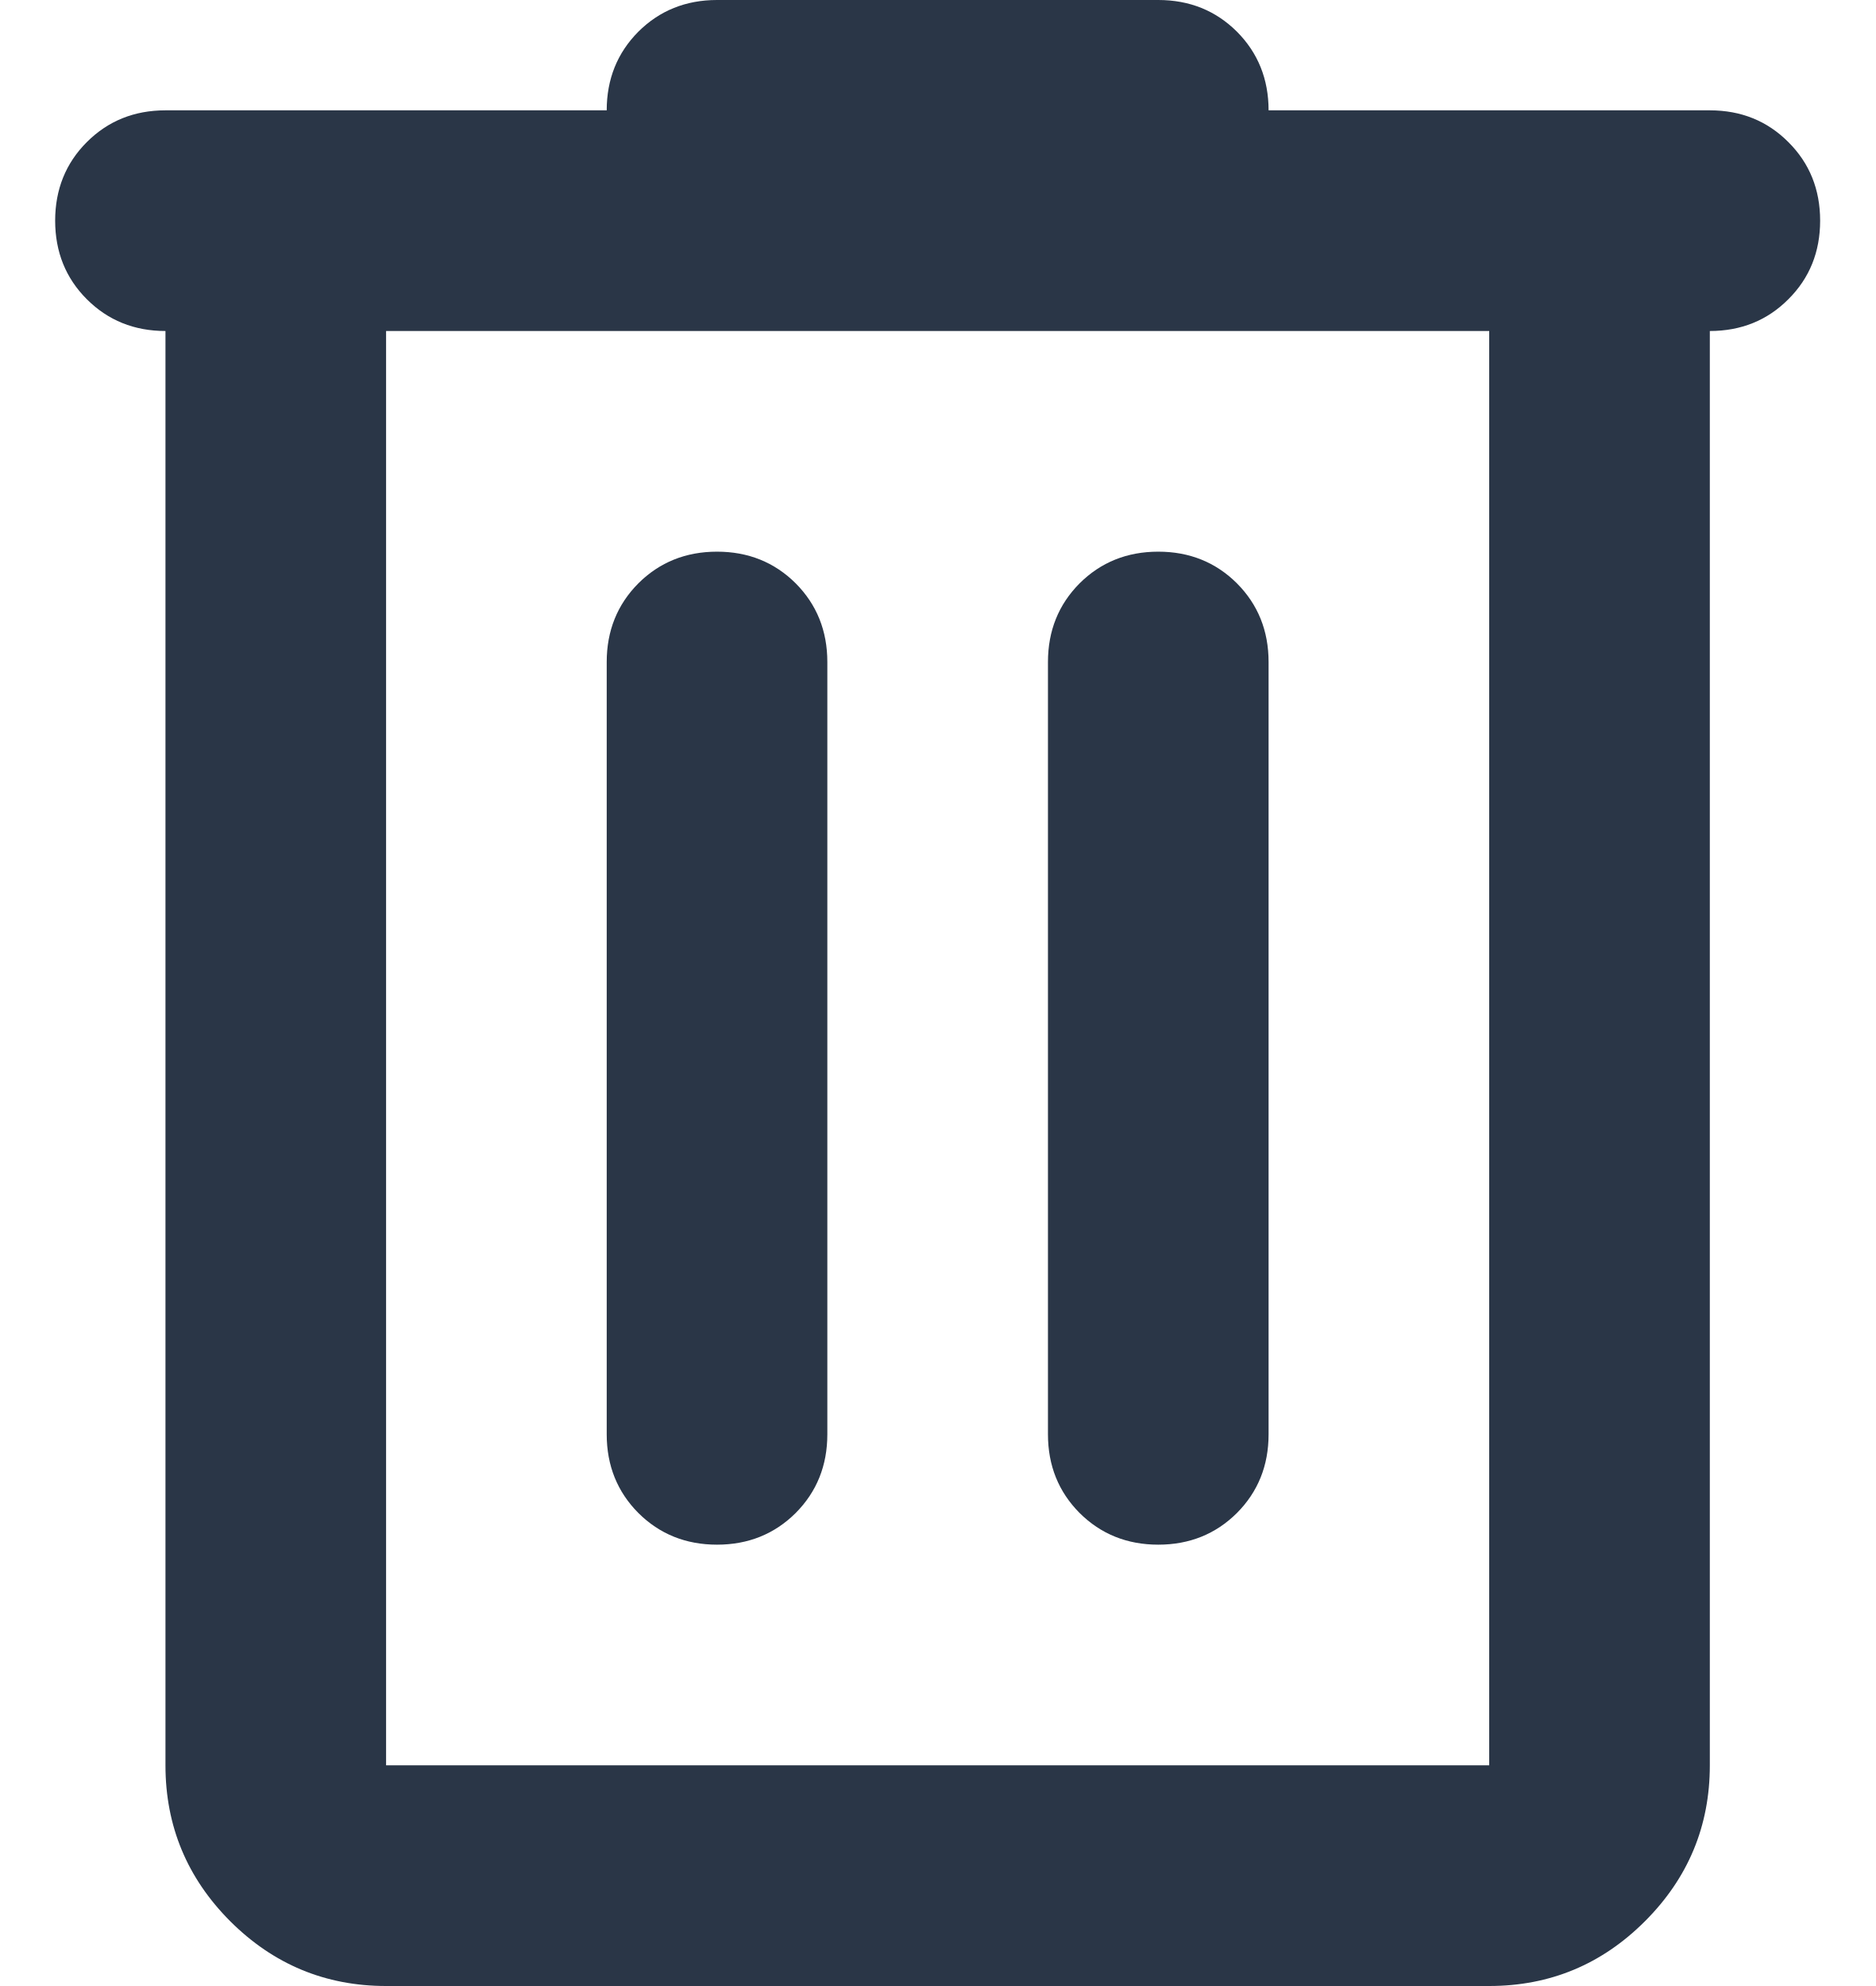
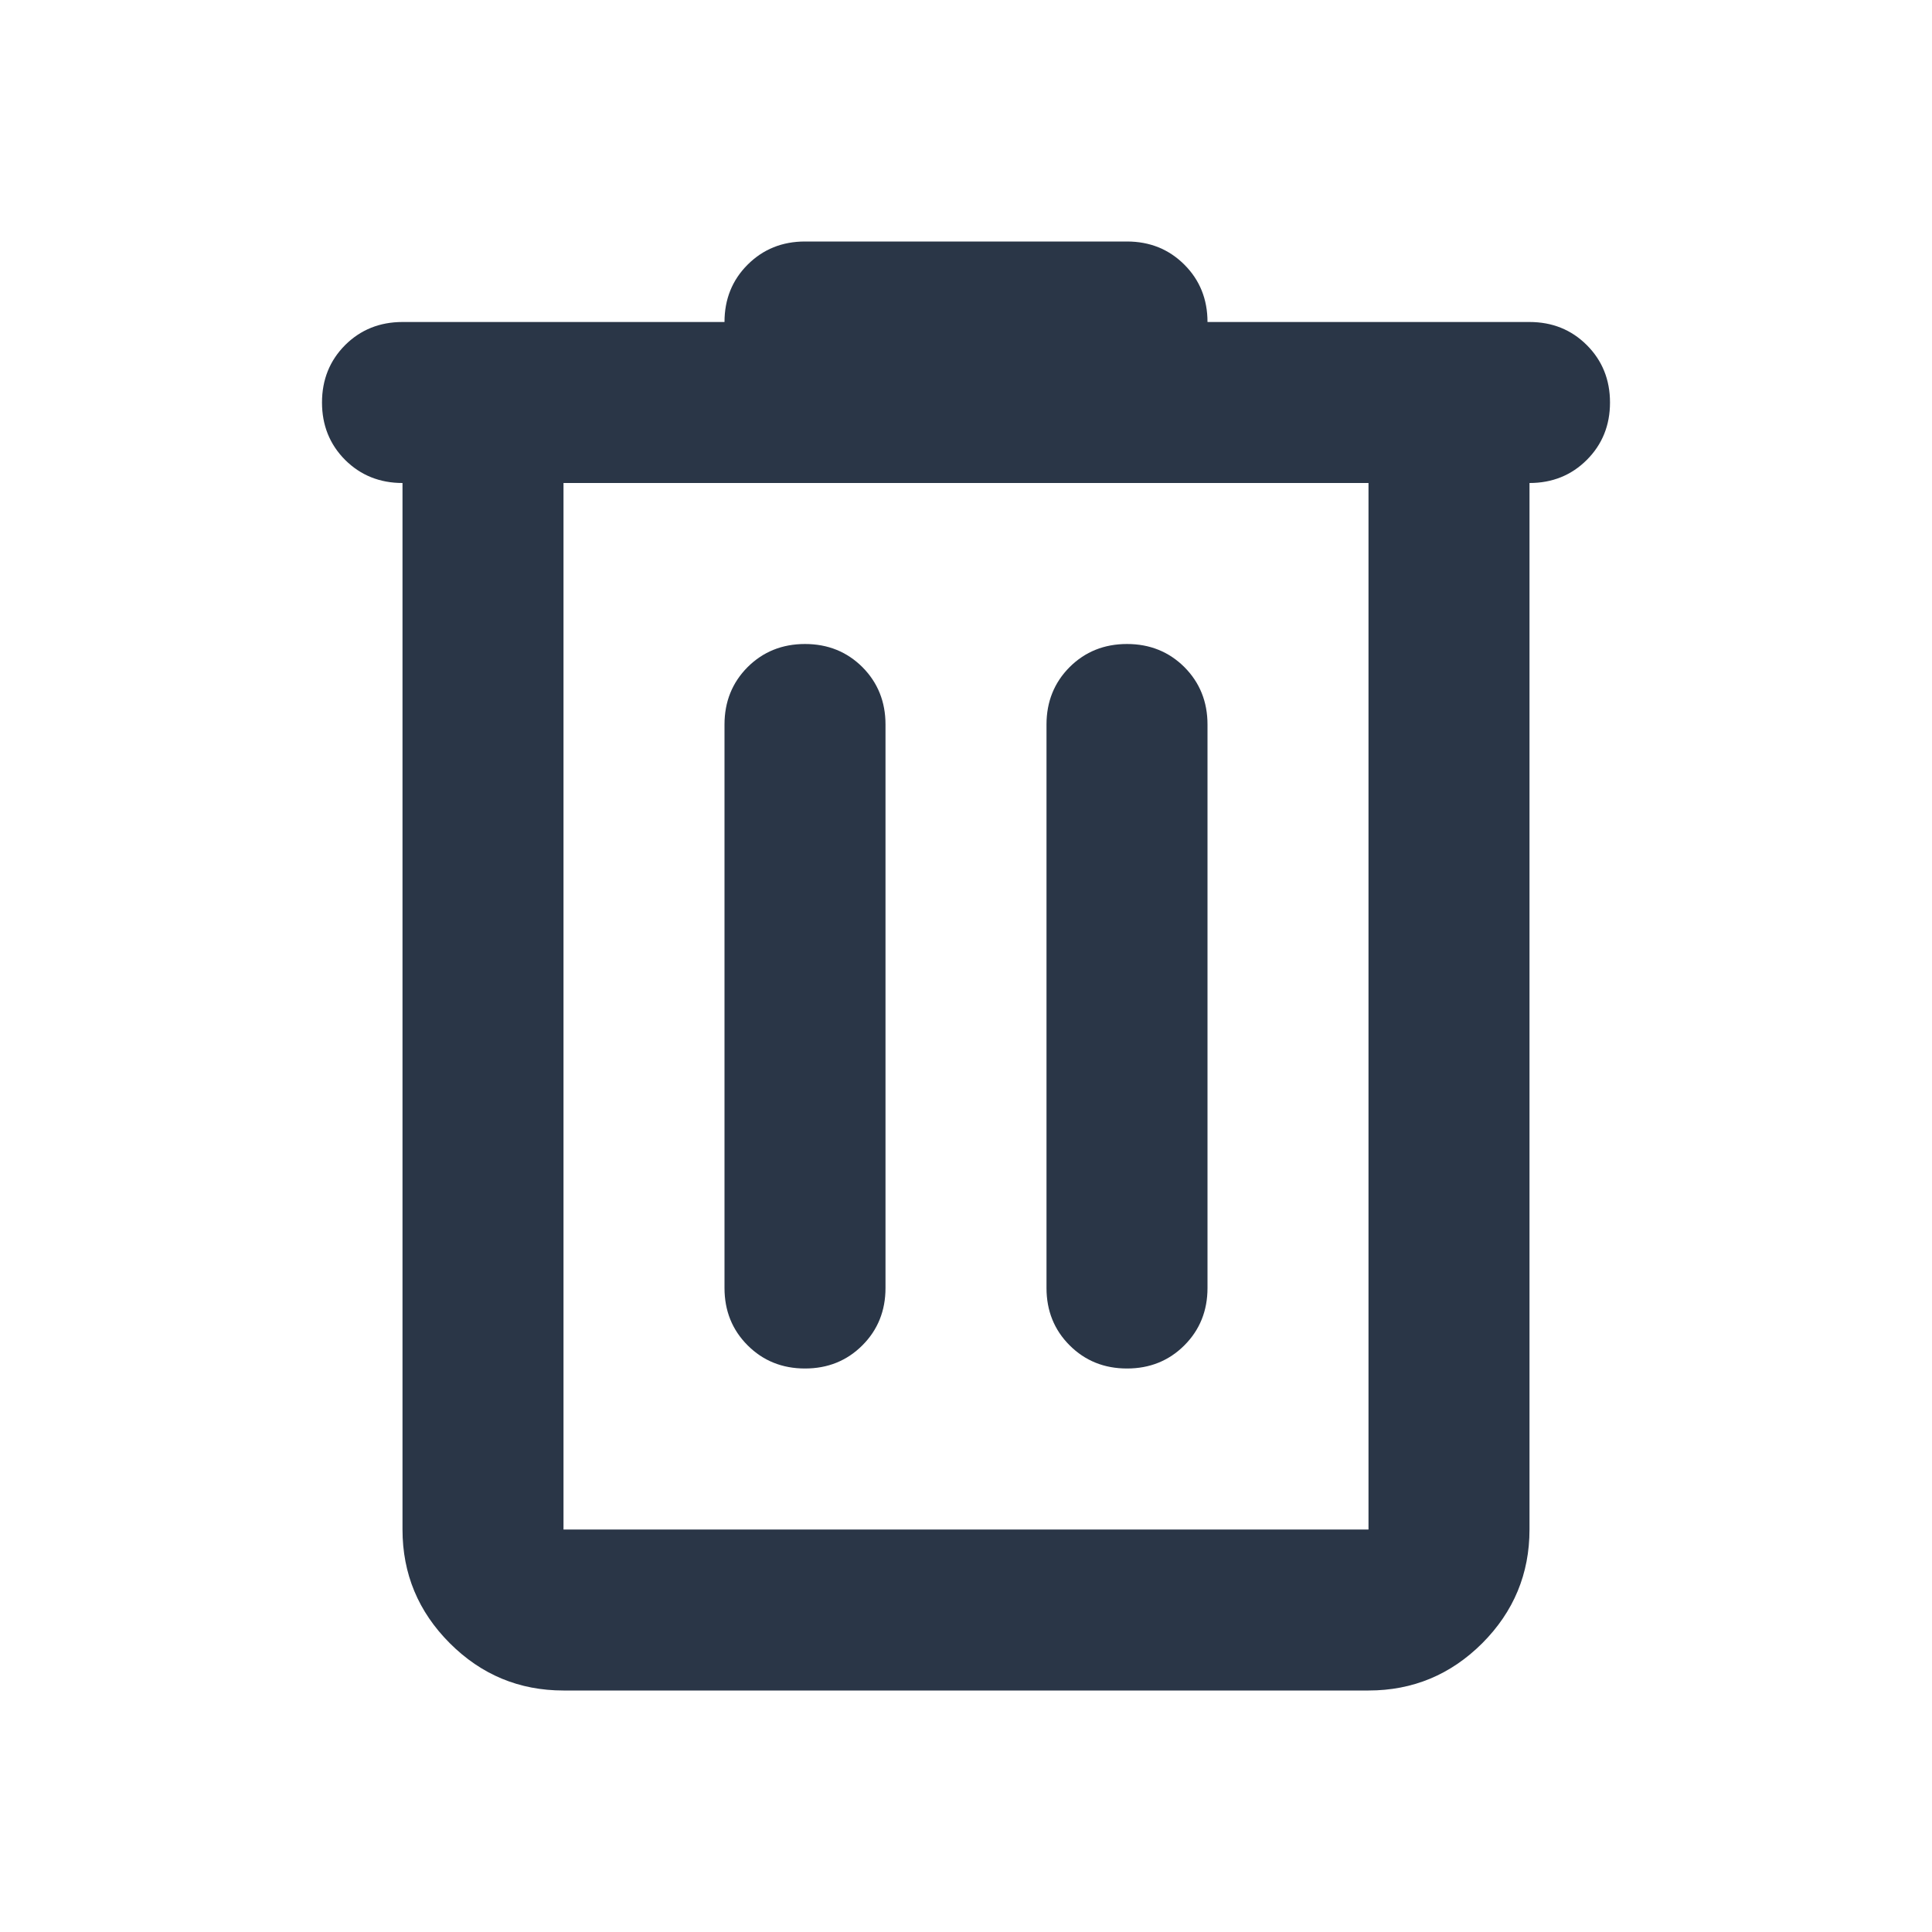
- <svg xmlns="http://www.w3.org/2000/svg" width="17" height="18" viewBox="0 0 17 18" fill="none">
-   <path d="M3.5 18C2.95 18 2.479 17.804 2.087 17.413C1.696 17.021 1.5 16.55 1.5 16V3C1.217 3 0.979 2.904 0.787 2.712C0.596 2.521 0.5 2.283 0.5 2C0.5 1.717 0.596 1.479 0.787 1.288C0.979 1.096 1.217 1 1.5 1H5.5C5.5 0.717 5.596 0.479 5.787 0.287C5.979 0.096 6.217 0 6.5 0H10.5C10.783 0 11.021 0.096 11.213 0.287C11.404 0.479 11.5 0.717 11.5 1H15.5C15.783 1 16.021 1.096 16.212 1.288C16.404 1.479 16.5 1.717 16.5 2C16.5 2.283 16.404 2.521 16.212 2.712C16.021 2.904 15.783 3 15.5 3V16C15.5 16.55 15.304 17.021 14.912 17.413C14.521 17.804 14.05 18 13.5 18H3.5ZM3.5 3V16H13.5V3H3.5ZM5.5 13C5.5 13.283 5.596 13.521 5.787 13.713C5.979 13.904 6.217 14 6.5 14C6.783 14 7.021 13.904 7.213 13.713C7.404 13.521 7.5 13.283 7.5 13V6C7.5 5.717 7.404 5.479 7.213 5.287C7.021 5.096 6.783 5 6.5 5C6.217 5 5.979 5.096 5.787 5.287C5.596 5.479 5.5 5.717 5.5 6V13ZM9.5 13C9.5 13.283 9.596 13.521 9.787 13.713C9.979 13.904 10.217 14 10.5 14C10.783 14 11.021 13.904 11.213 13.713C11.404 13.521 11.5 13.283 11.5 13V6C11.5 5.717 11.404 5.479 11.213 5.287C11.021 5.096 10.783 5 10.5 5C10.217 5 9.979 5.096 9.787 5.287C9.596 5.479 9.5 5.717 9.5 6V13Z" fill="#2A3647" />
+ <svg xmlns="http://www.w3.org/2000/svg" width="24" height="24" viewBox="0 0 24 24" fill="none">
+   <mask id="mask0_191449_4276" style="mask-type:alpha" maskUnits="userSpaceOnUse" x="0" y="0" width="24" height="24">
+     <rect width="24" height="24" fill="#D9D9D9" />
+   </mask>
+   <g mask="url(#mask0_191449_4276)">
+     <path d="M7 21C6.45 21 5.979 20.804 5.588 20.413C5.196 20.021 5 19.55 5 19V6C4.717 6 4.479 5.904 4.287 5.713C4.096 5.521 4 5.283 4 5C4 4.717 4.096 4.479 4.287 4.287C4.479 4.096 4.717 4 5 4H9C9 3.717 9.096 3.479 9.287 3.288C9.479 3.096 9.717 3 10 3H14C14.283 3 14.521 3.096 14.713 3.288C14.904 3.479 15 3.717 15 4H19C19.283 4 19.521 4.096 19.712 4.287C19.904 4.479 20 4.717 20 5C20 5.283 19.904 5.521 19.712 5.713C19.521 5.904 19.283 6 19 6V19C19 19.55 18.804 20.021 18.413 20.413C18.021 20.804 17.55 21 17 21H7ZM7 6V19H17V6H7ZM9 16C9 16.283 9.096 16.521 9.287 16.712C9.479 16.904 9.717 17 10 17C10.283 17 10.521 16.904 10.713 16.712C10.904 16.521 11 16.283 11 16V9C11 8.717 10.904 8.479 10.713 8.287C10.521 8.096 10.283 8 10 8C9.717 8 9.479 8.096 9.287 8.287C9.096 8.479 9 8.717 9 9V16ZM13 16C13 16.283 13.096 16.521 13.287 16.712C13.479 16.904 13.717 17 14 17C14.283 17 14.521 16.904 14.713 16.712C14.904 16.521 15 16.283 15 16V9C15 8.717 14.904 8.479 14.713 8.287C14.521 8.096 14.283 8 14 8C13.717 8 13.479 8.096 13.287 8.287C13.096 8.479 13 8.717 13 9V16Z" fill="#2A3647" />
+   </g>
</svg>
